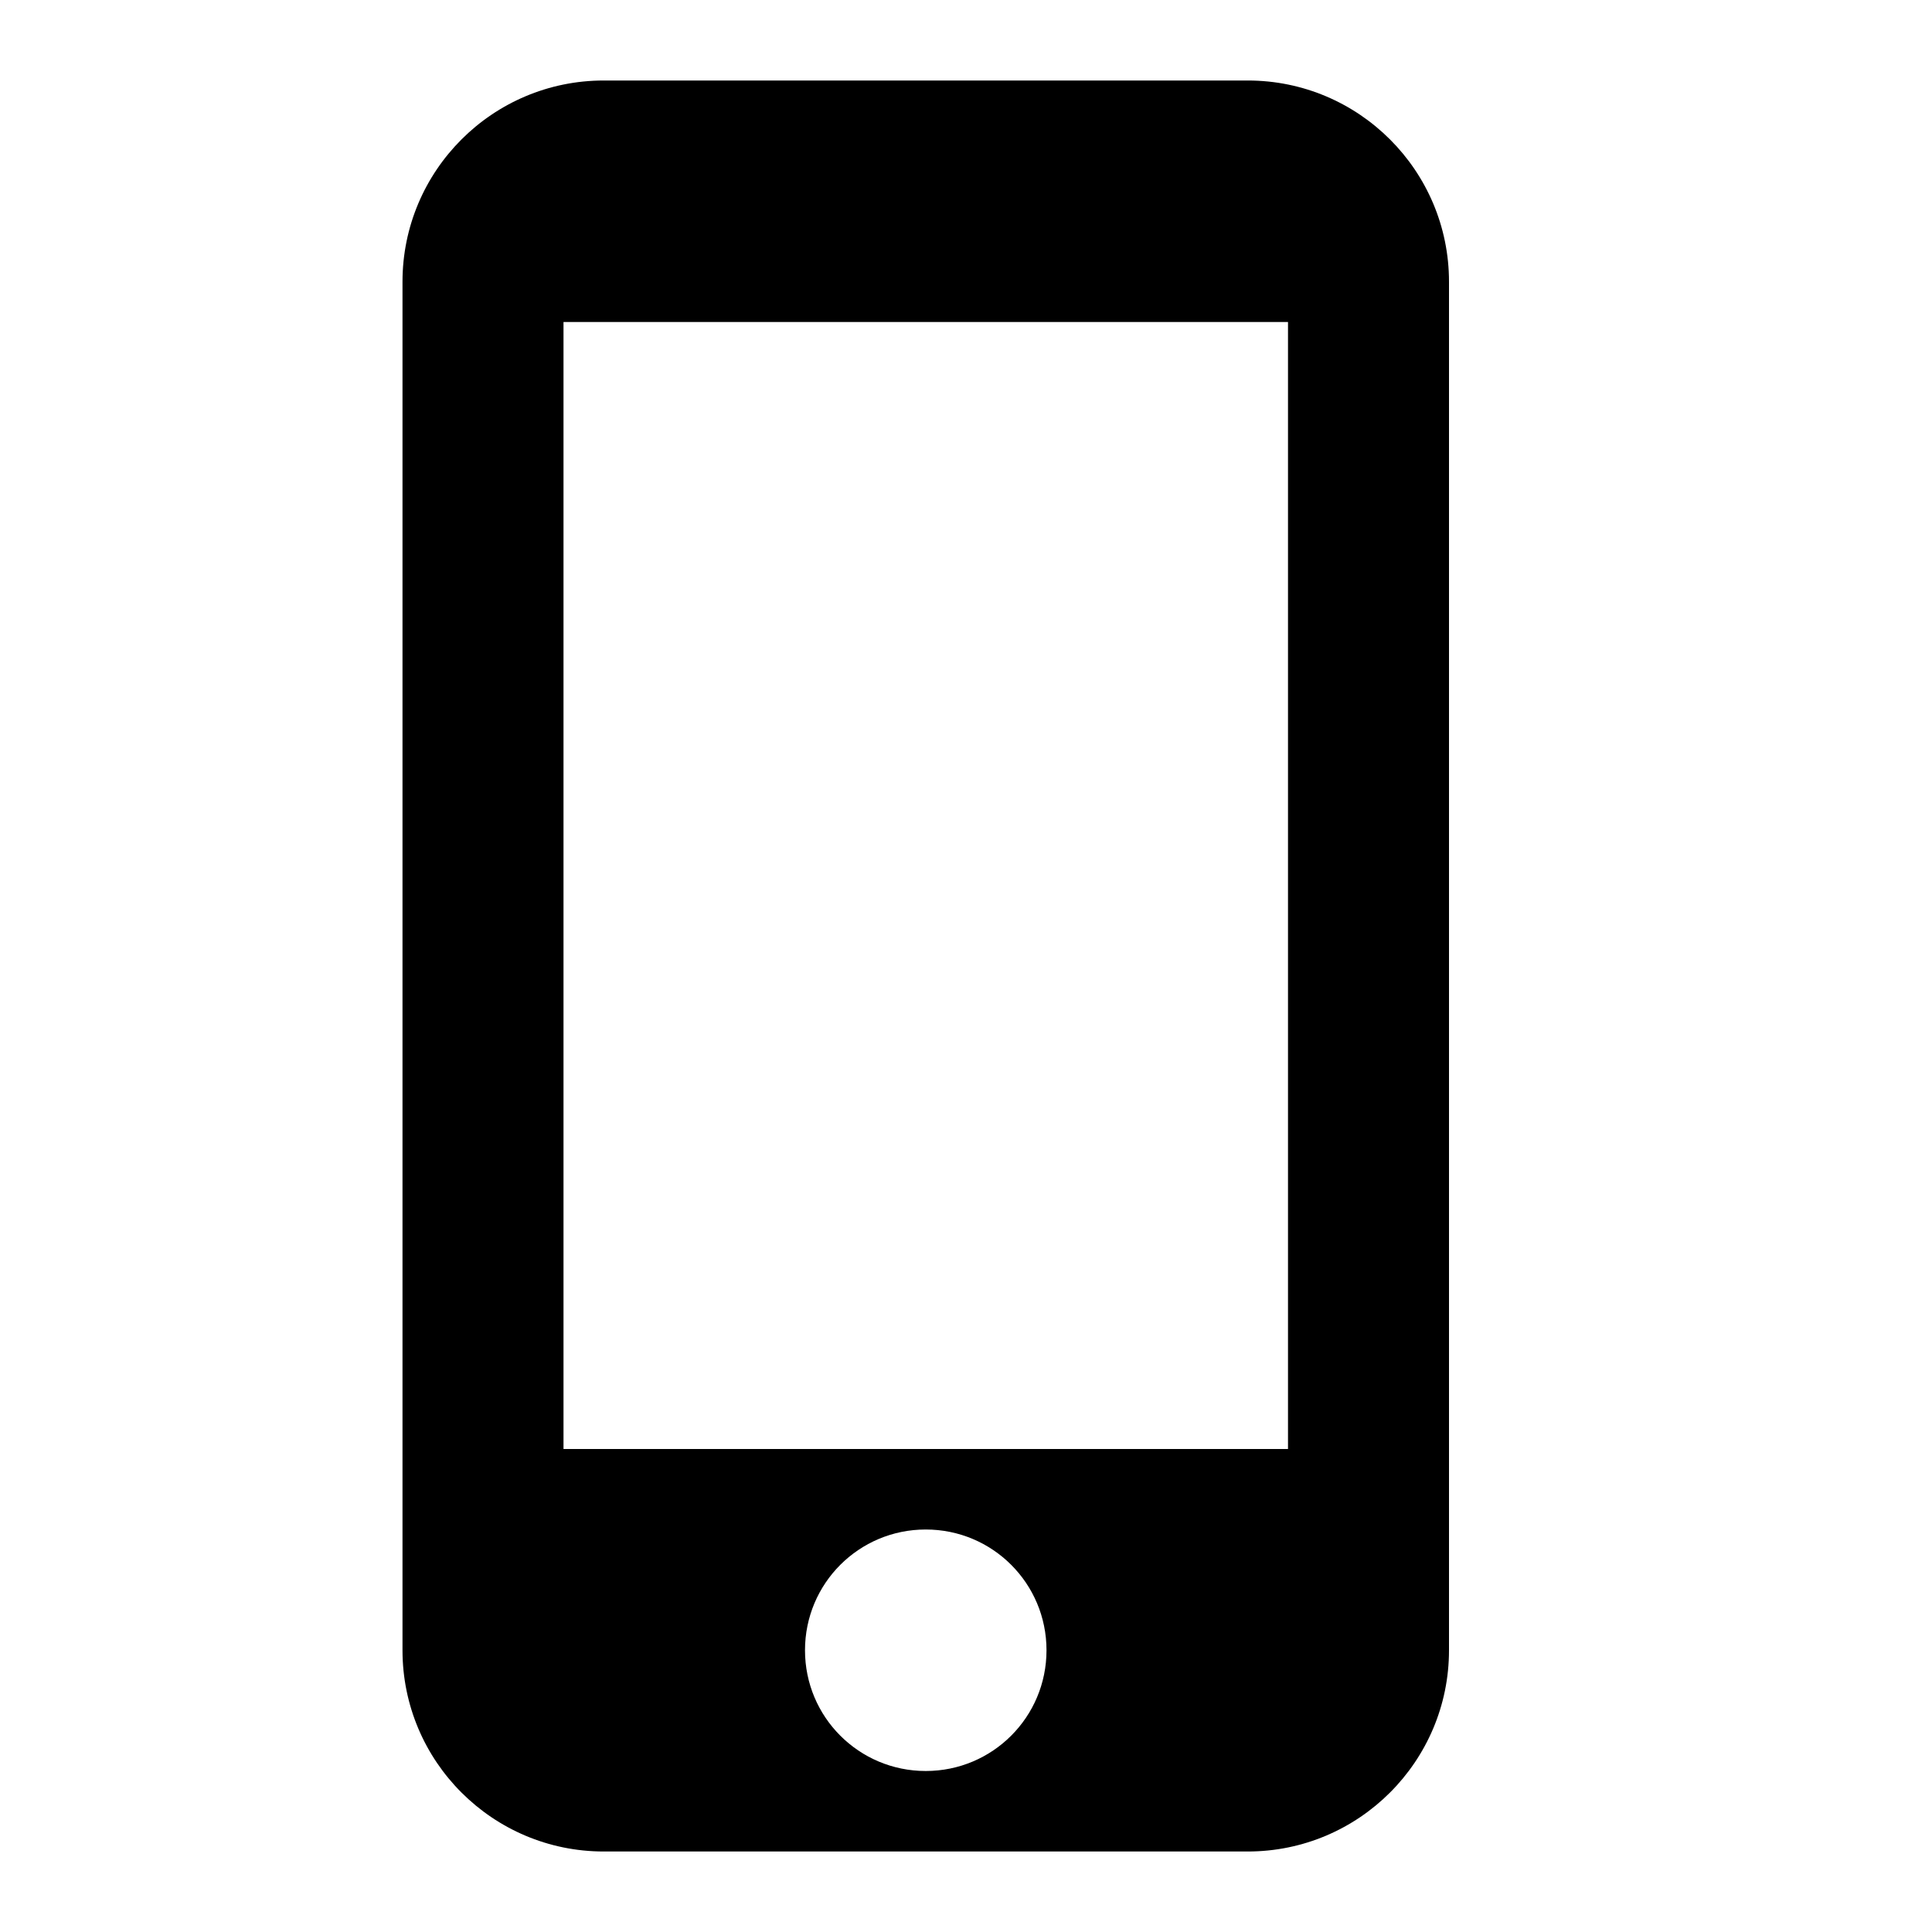
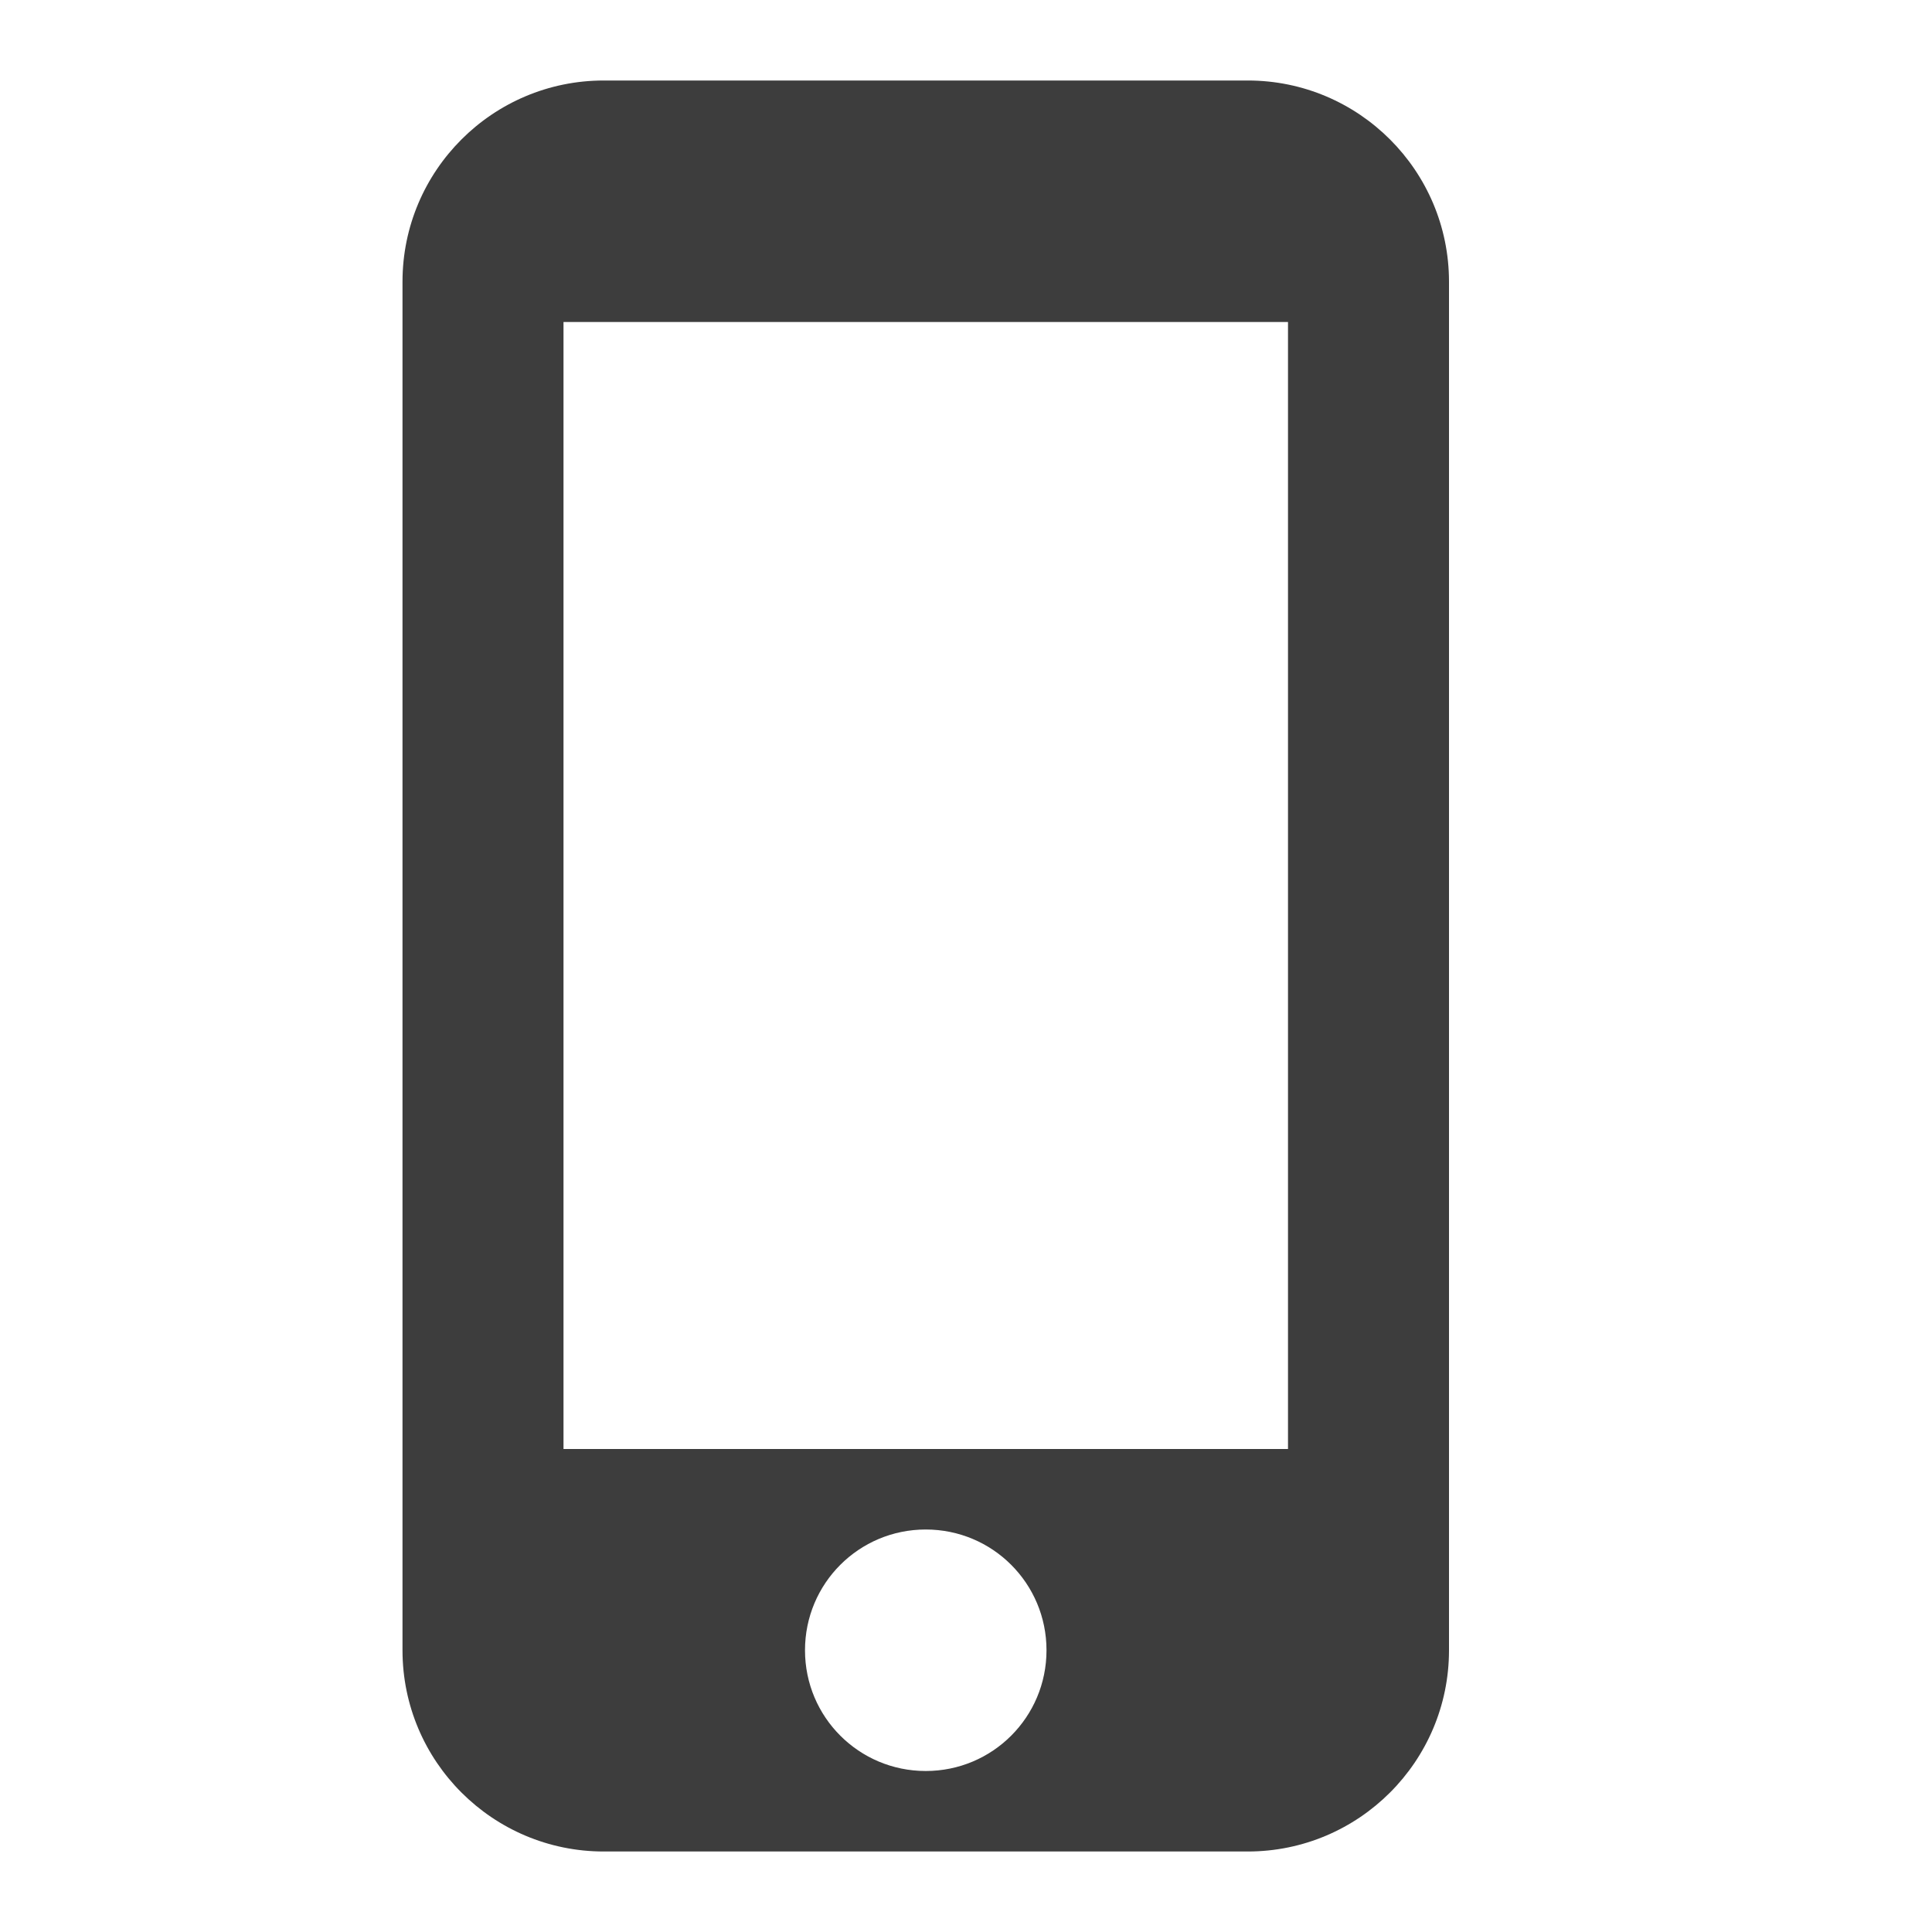
- <svg xmlns="http://www.w3.org/2000/svg" height="24px" viewBox="0 0 24 24" width="24px" fill="#000000">
+ <svg xmlns="http://www.w3.org/2000/svg" height="24px" viewBox="0 0 24 24" width="24px" fill="#3D3D3D">
  <path d="M0 0h24v24H0z" fill="none" />
  <path d="M15.5 1h-8C6.12 1 5 2.12 5 3.5v17C5 21.88 6.12 23 7.5 23h8c1.38 0 2.5-1.12 2.5-2.5v-17C18 2.12 16.88 1 15.5 1zm-4 21c-.83 0-1.5-.67-1.5-1.5s.67-1.5 1.5-1.5 1.5.67 1.5 1.5-.67 1.5-1.5 1.5zm4.5-4H7V4h9v14z" />
</svg>
